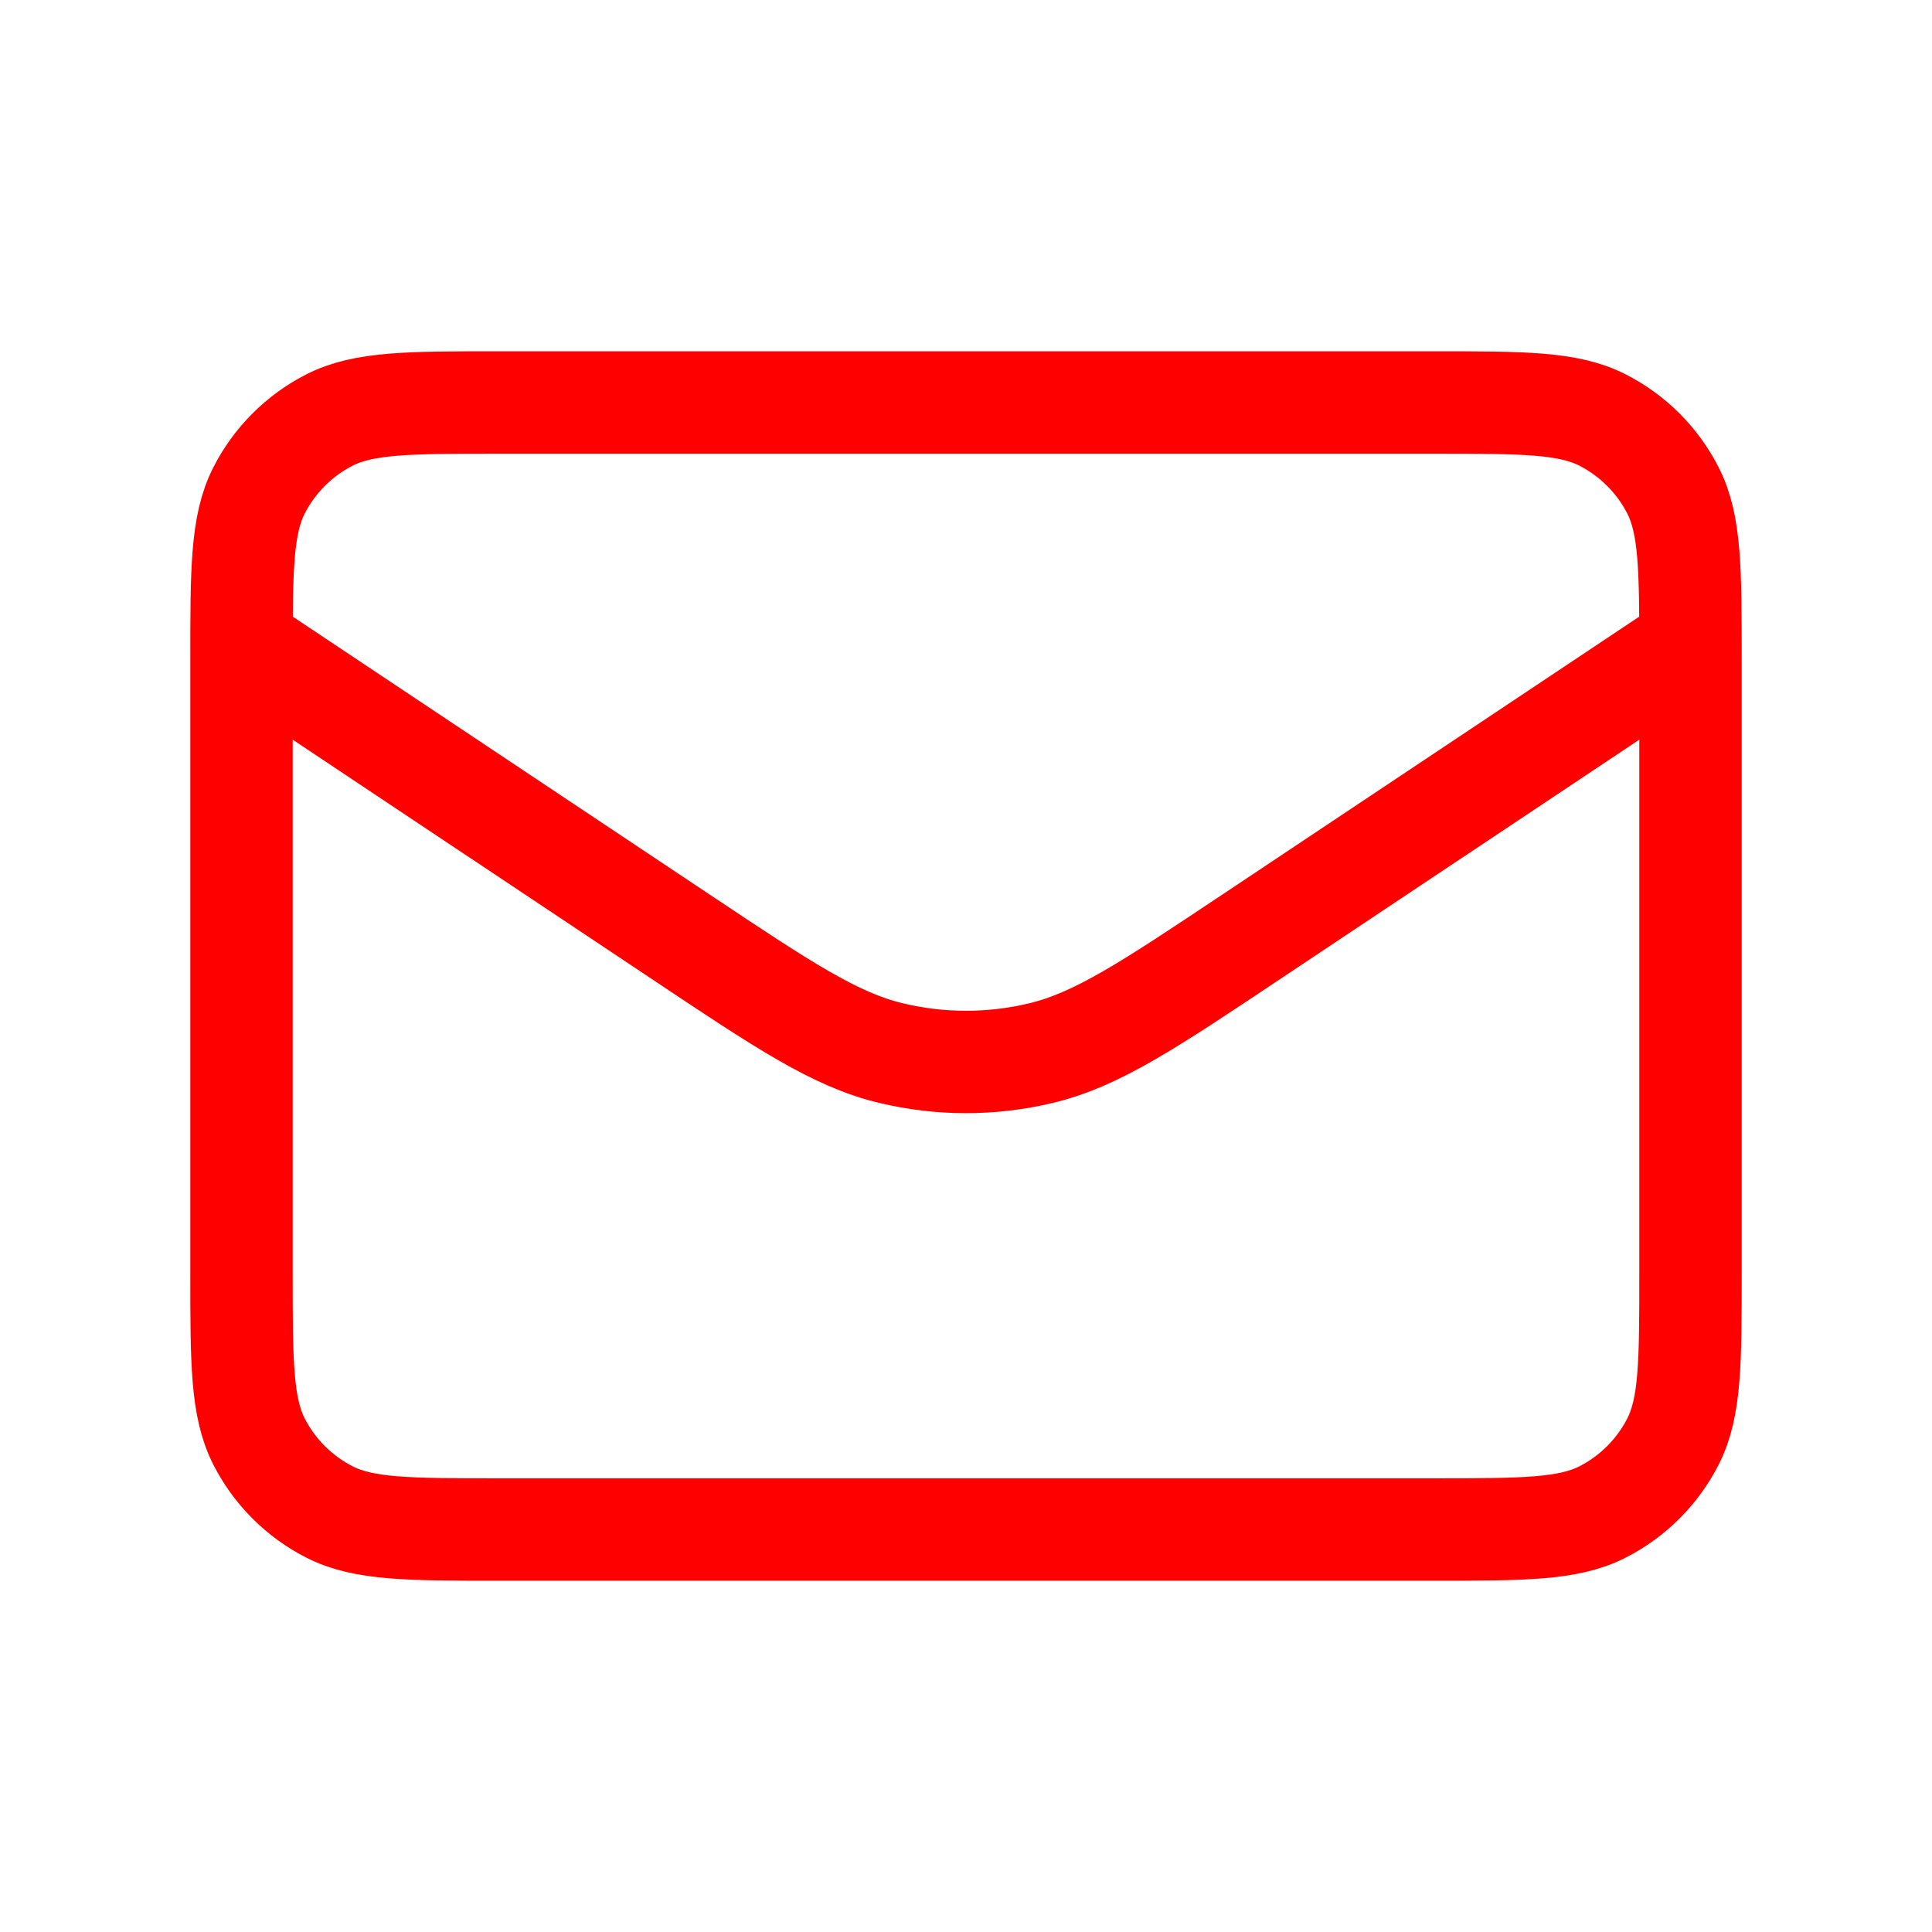
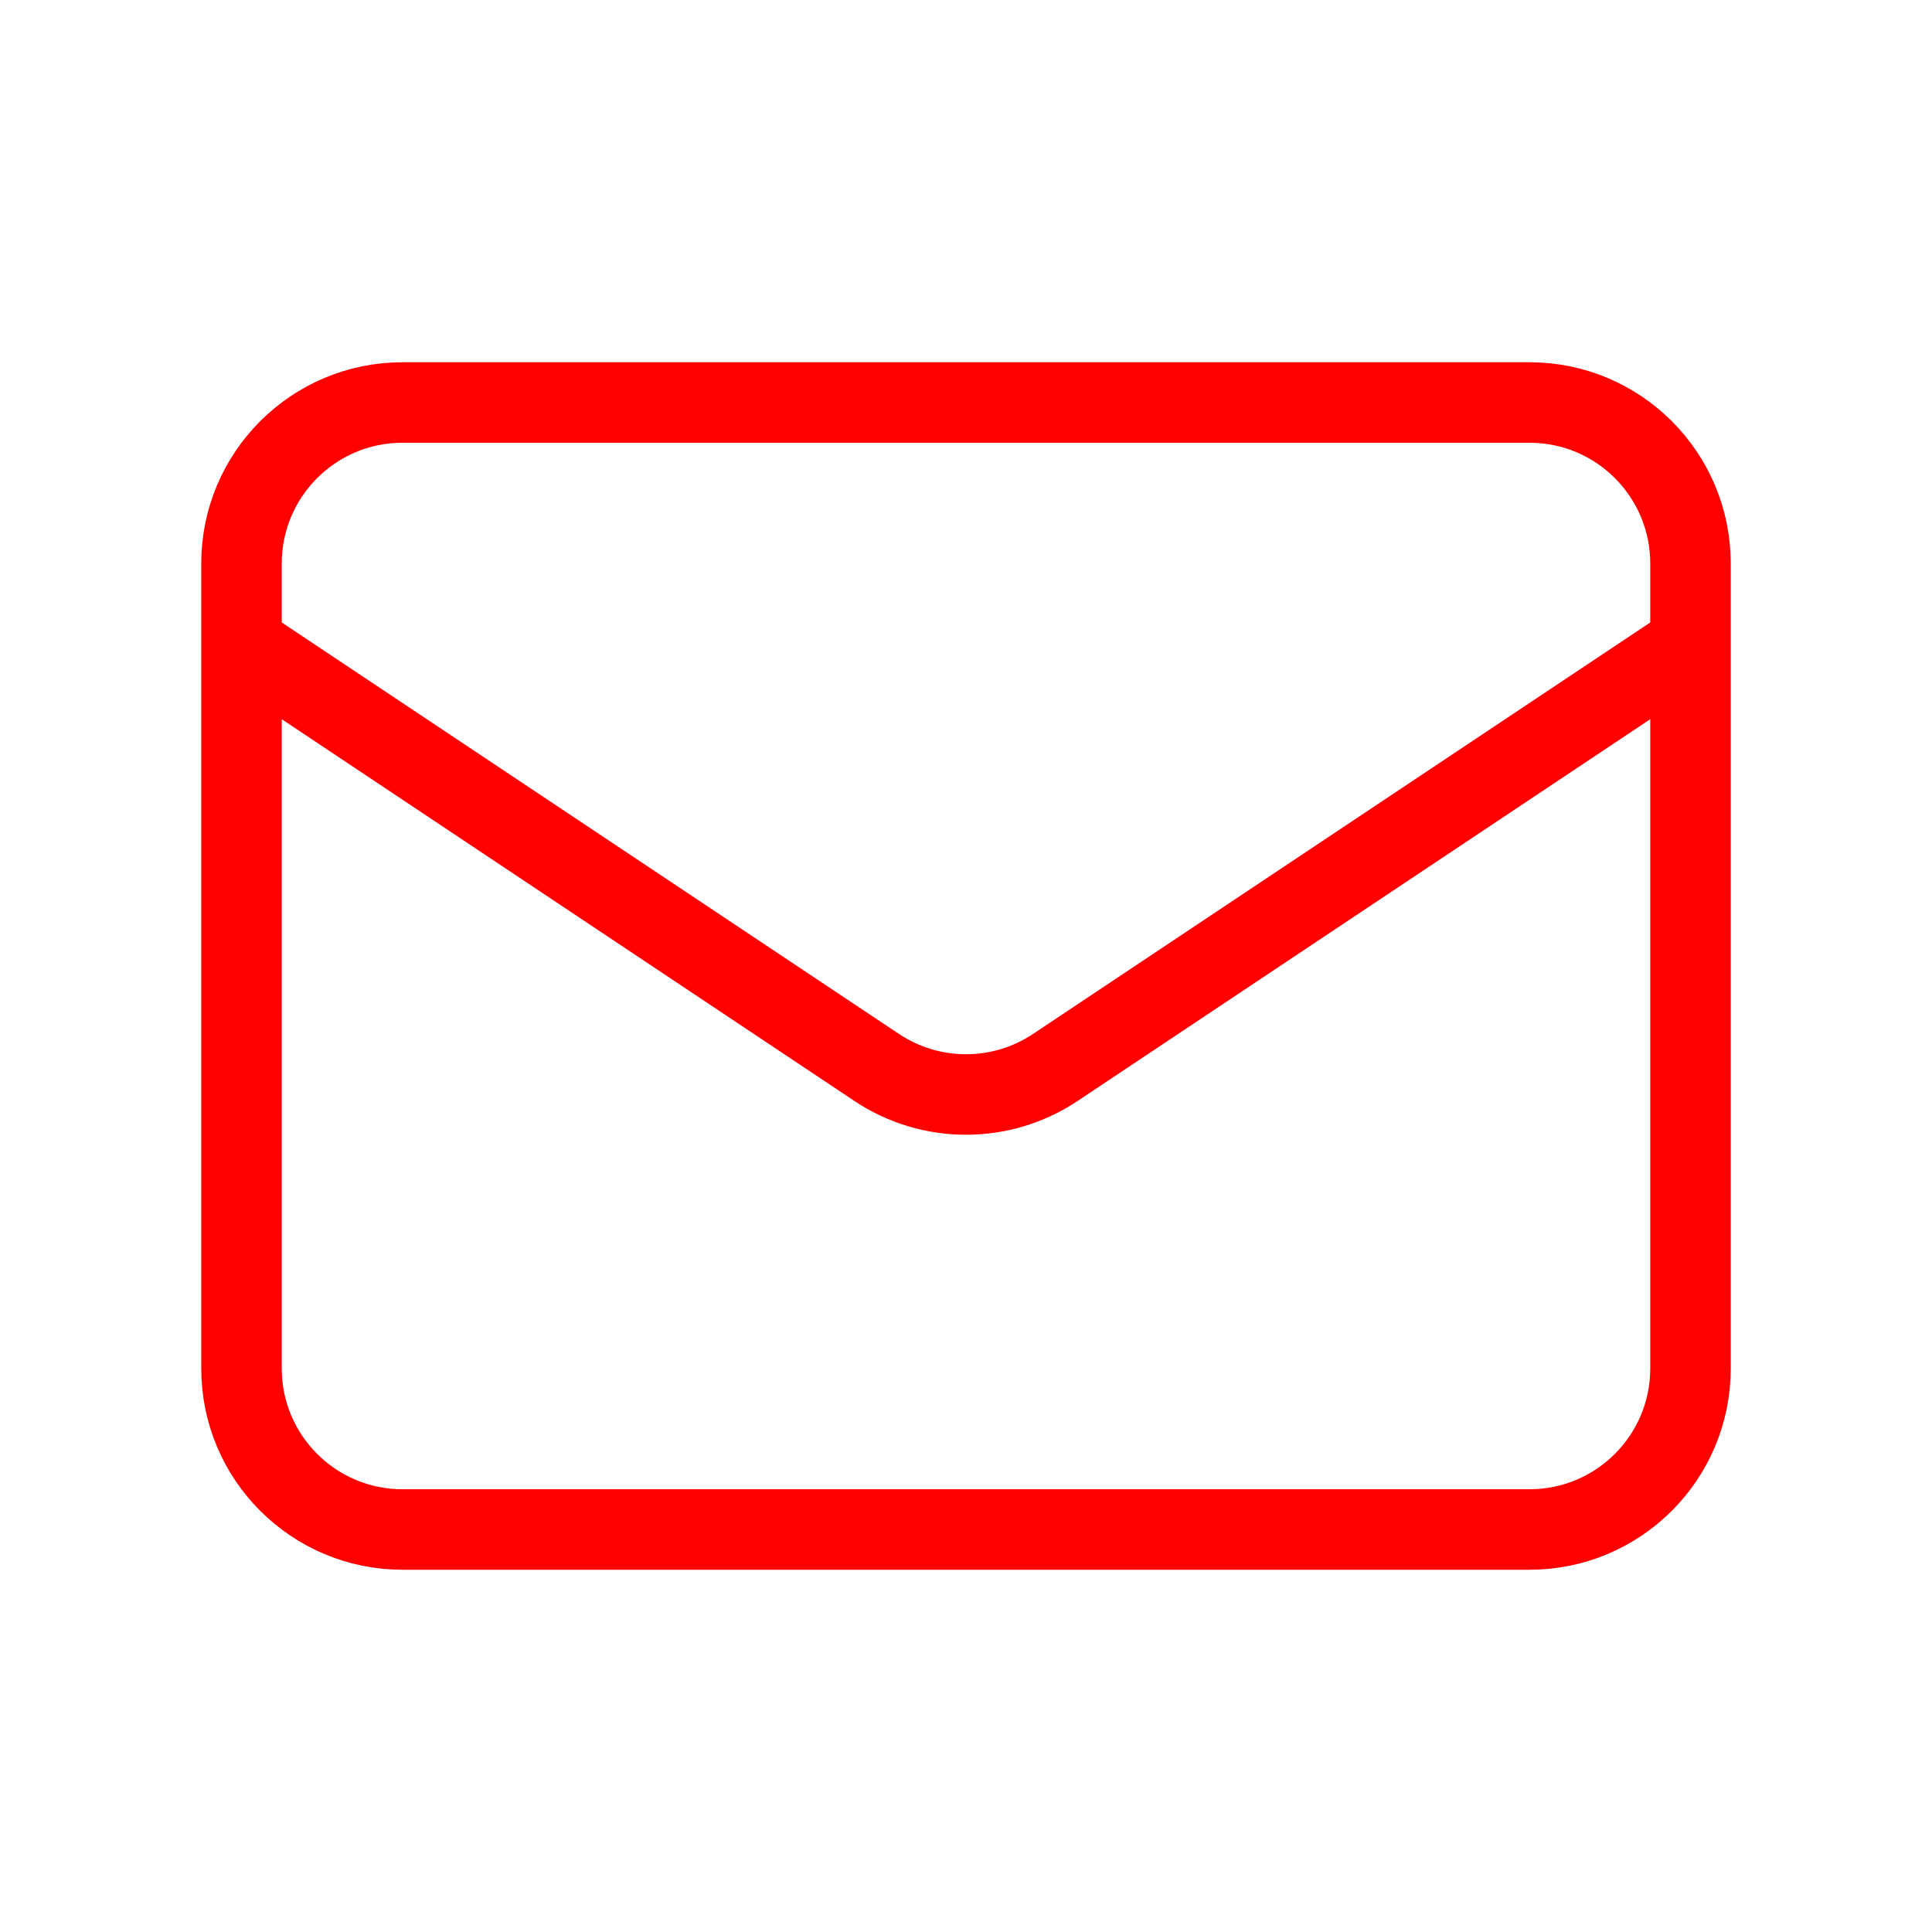
- <svg xmlns="http://www.w3.org/2000/svg" width="165px" height="165px" viewBox="0 0 24.00 24.00" fill="none">
-   <g id="SVGRepo_bgCarrier" stroke-width="0" />
-   <g id="SVGRepo_tracerCarrier" stroke-linecap="round" stroke-linejoin="round" />
-   <g id="SVGRepo_iconCarrier">
-     <path d="M3 8L8.45 11.633C9.733 12.489 10.374 12.916 11.068 13.082C11.681 13.229 12.319 13.229 12.932 13.082C13.626 12.916 14.267 12.489 15.55 11.633L21 8M6.2 19H17.8C18.92 19 19.48 19 19.908 18.782C20.284 18.59 20.59 18.284 20.782 17.908C21 17.48 21 16.92 21 15.8V8.2C21 7.08 21 6.52 20.782 6.092C20.59 5.716 20.284 5.41 19.908 5.218C19.48 5 18.92 5 17.8 5H6.2C5.08 5 4.52 5 4.092 5.218C3.716 5.41 3.41 5.716 3.218 6.092C3 6.52 3 7.08 3 8.2V15.8C3 16.92 3 17.48 3.218 17.908C3.41 18.284 3.716 18.59 4.092 18.782C4.52 19 5.08 19 6.2 19Z" stroke="#ff0000" stroke-width="1.272" stroke-linecap="round" stroke-linejoin="round" />
-   </g>
+ <svg xmlns="http://www.w3.org/2000/svg" className="h-6 w-6" fill="none" viewBox="0 0 24 24" stroke="#ff0000">
+   <path strokeLinecap="round" strokeLinejoin="round" strokeWidth="1.5" d="M3 8l7.89 5.26a2 2 0 002.22 0L21 8M5 19h14a2 2 0 002-2V7a2 2 0 00-2-2H5a2 2 0 00-2 2v10a2 2 0 002 2z" />
</svg>
